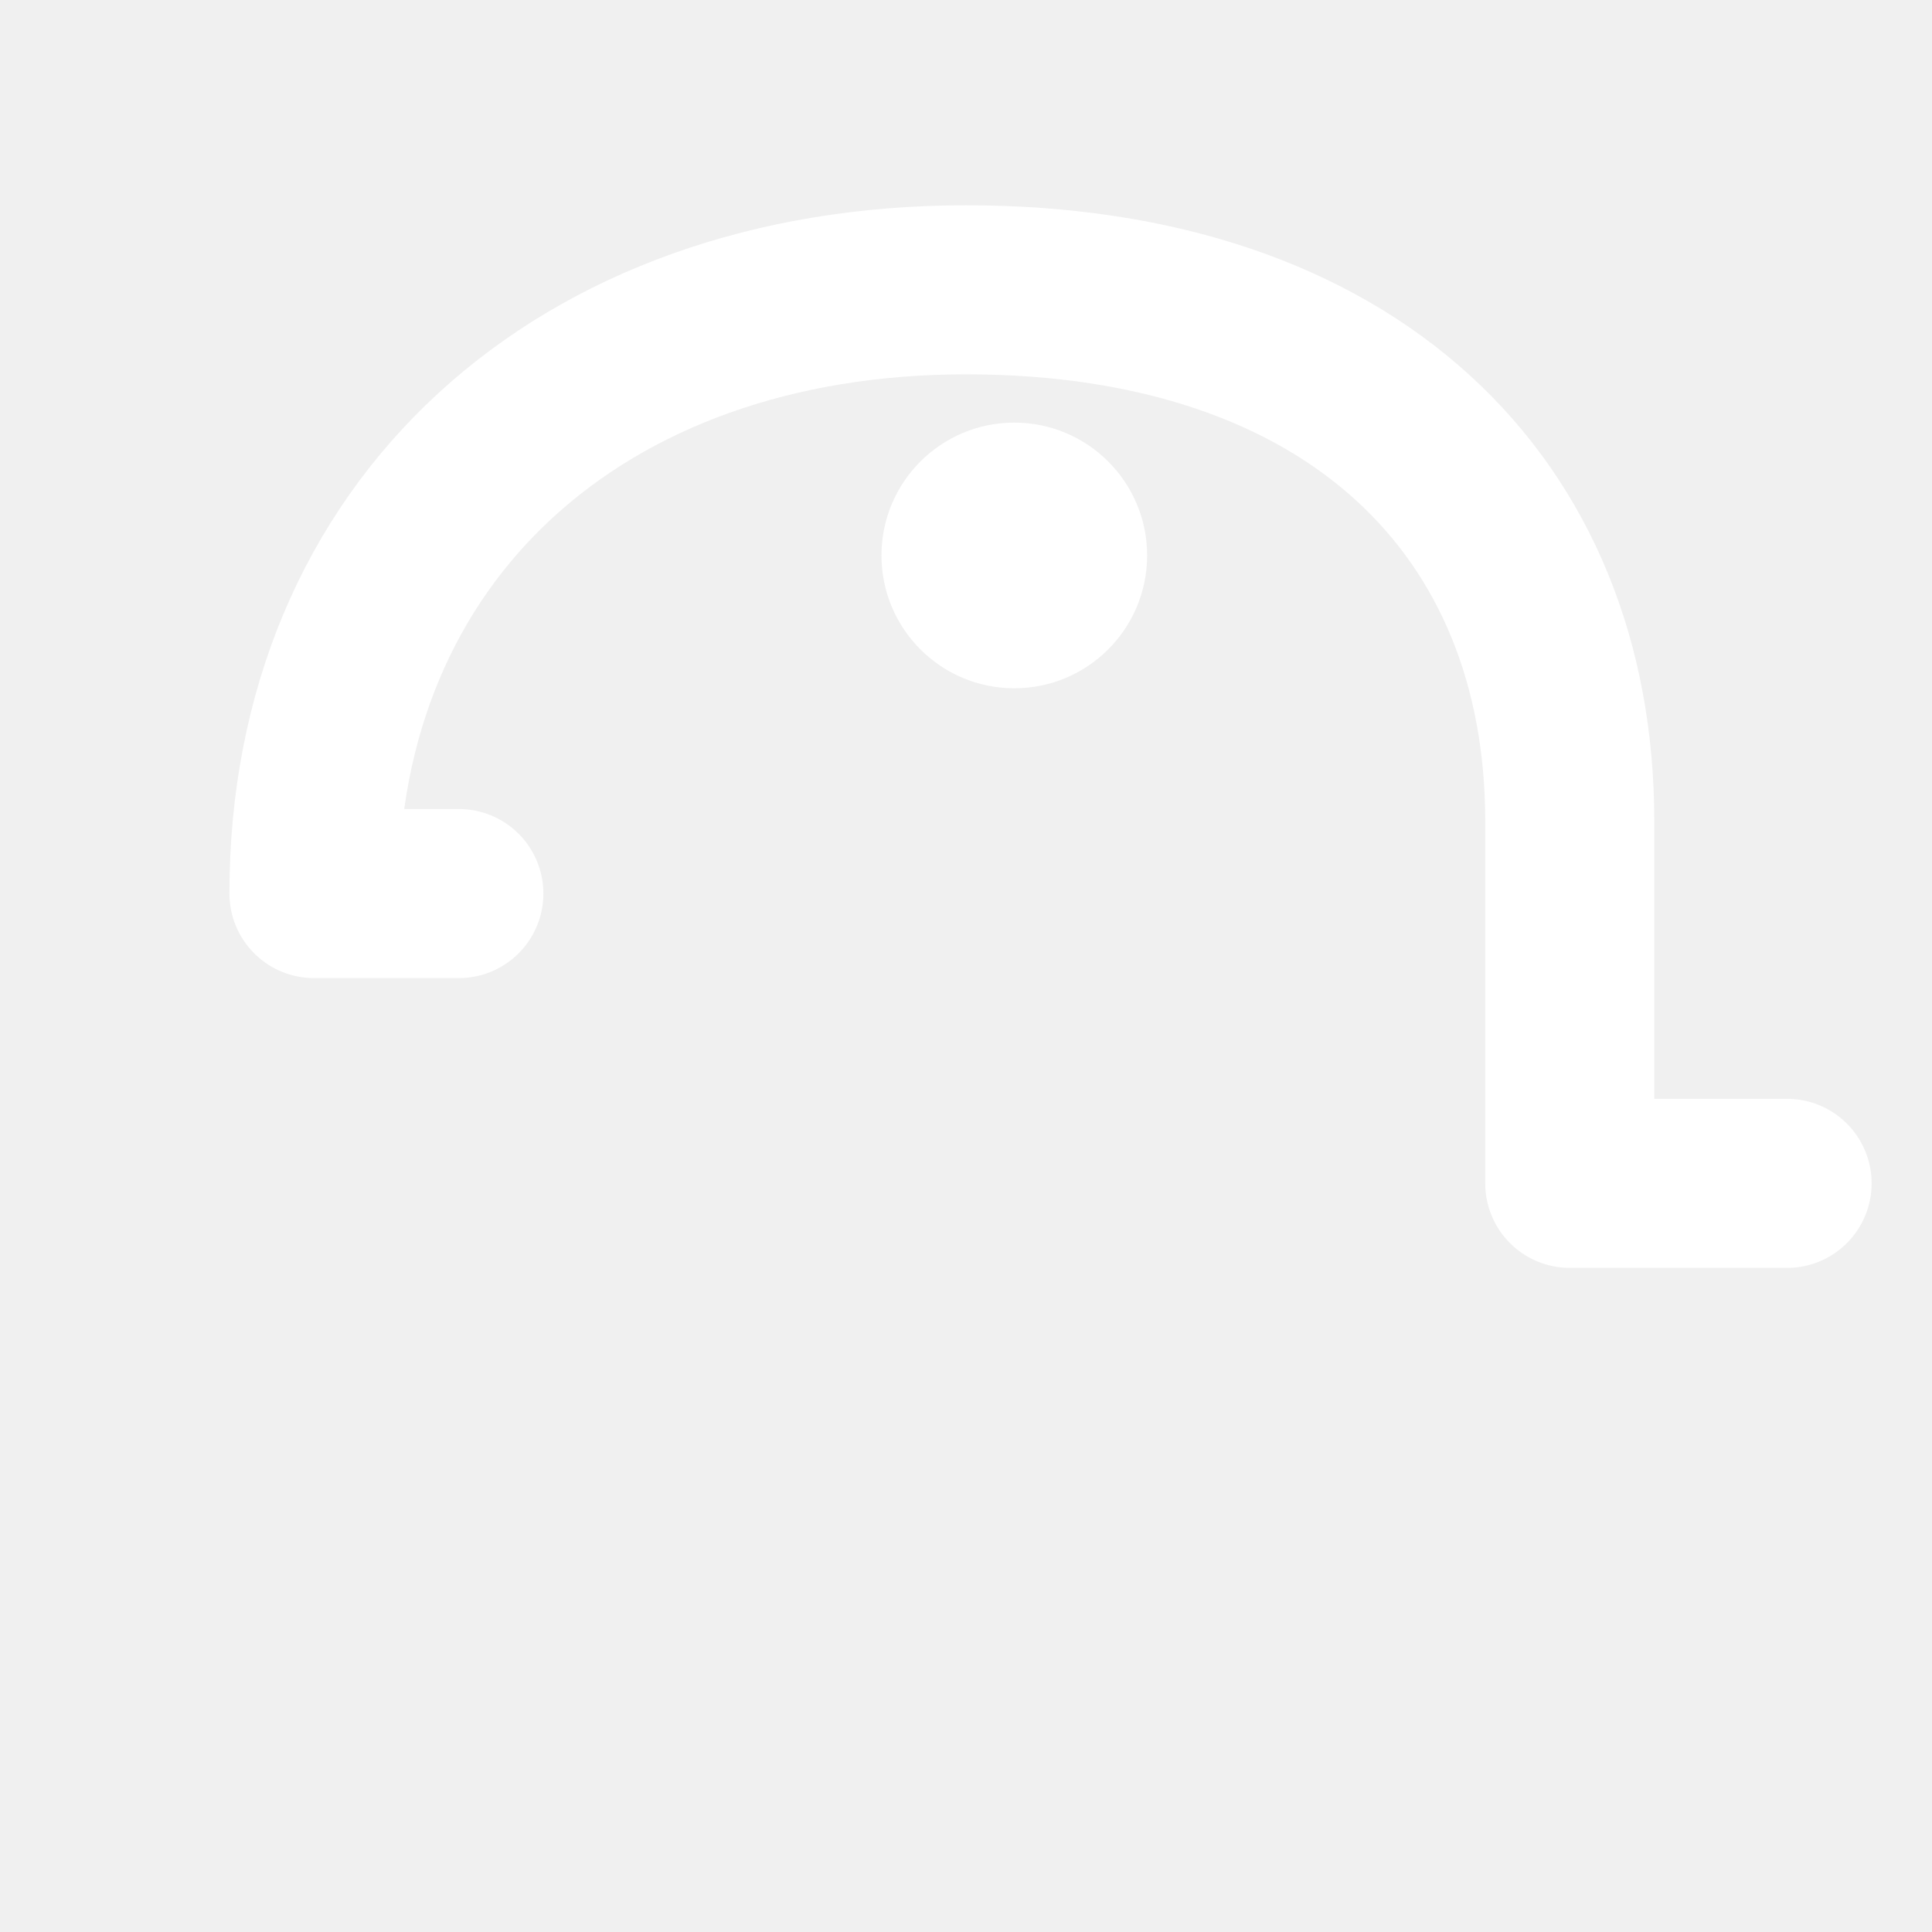
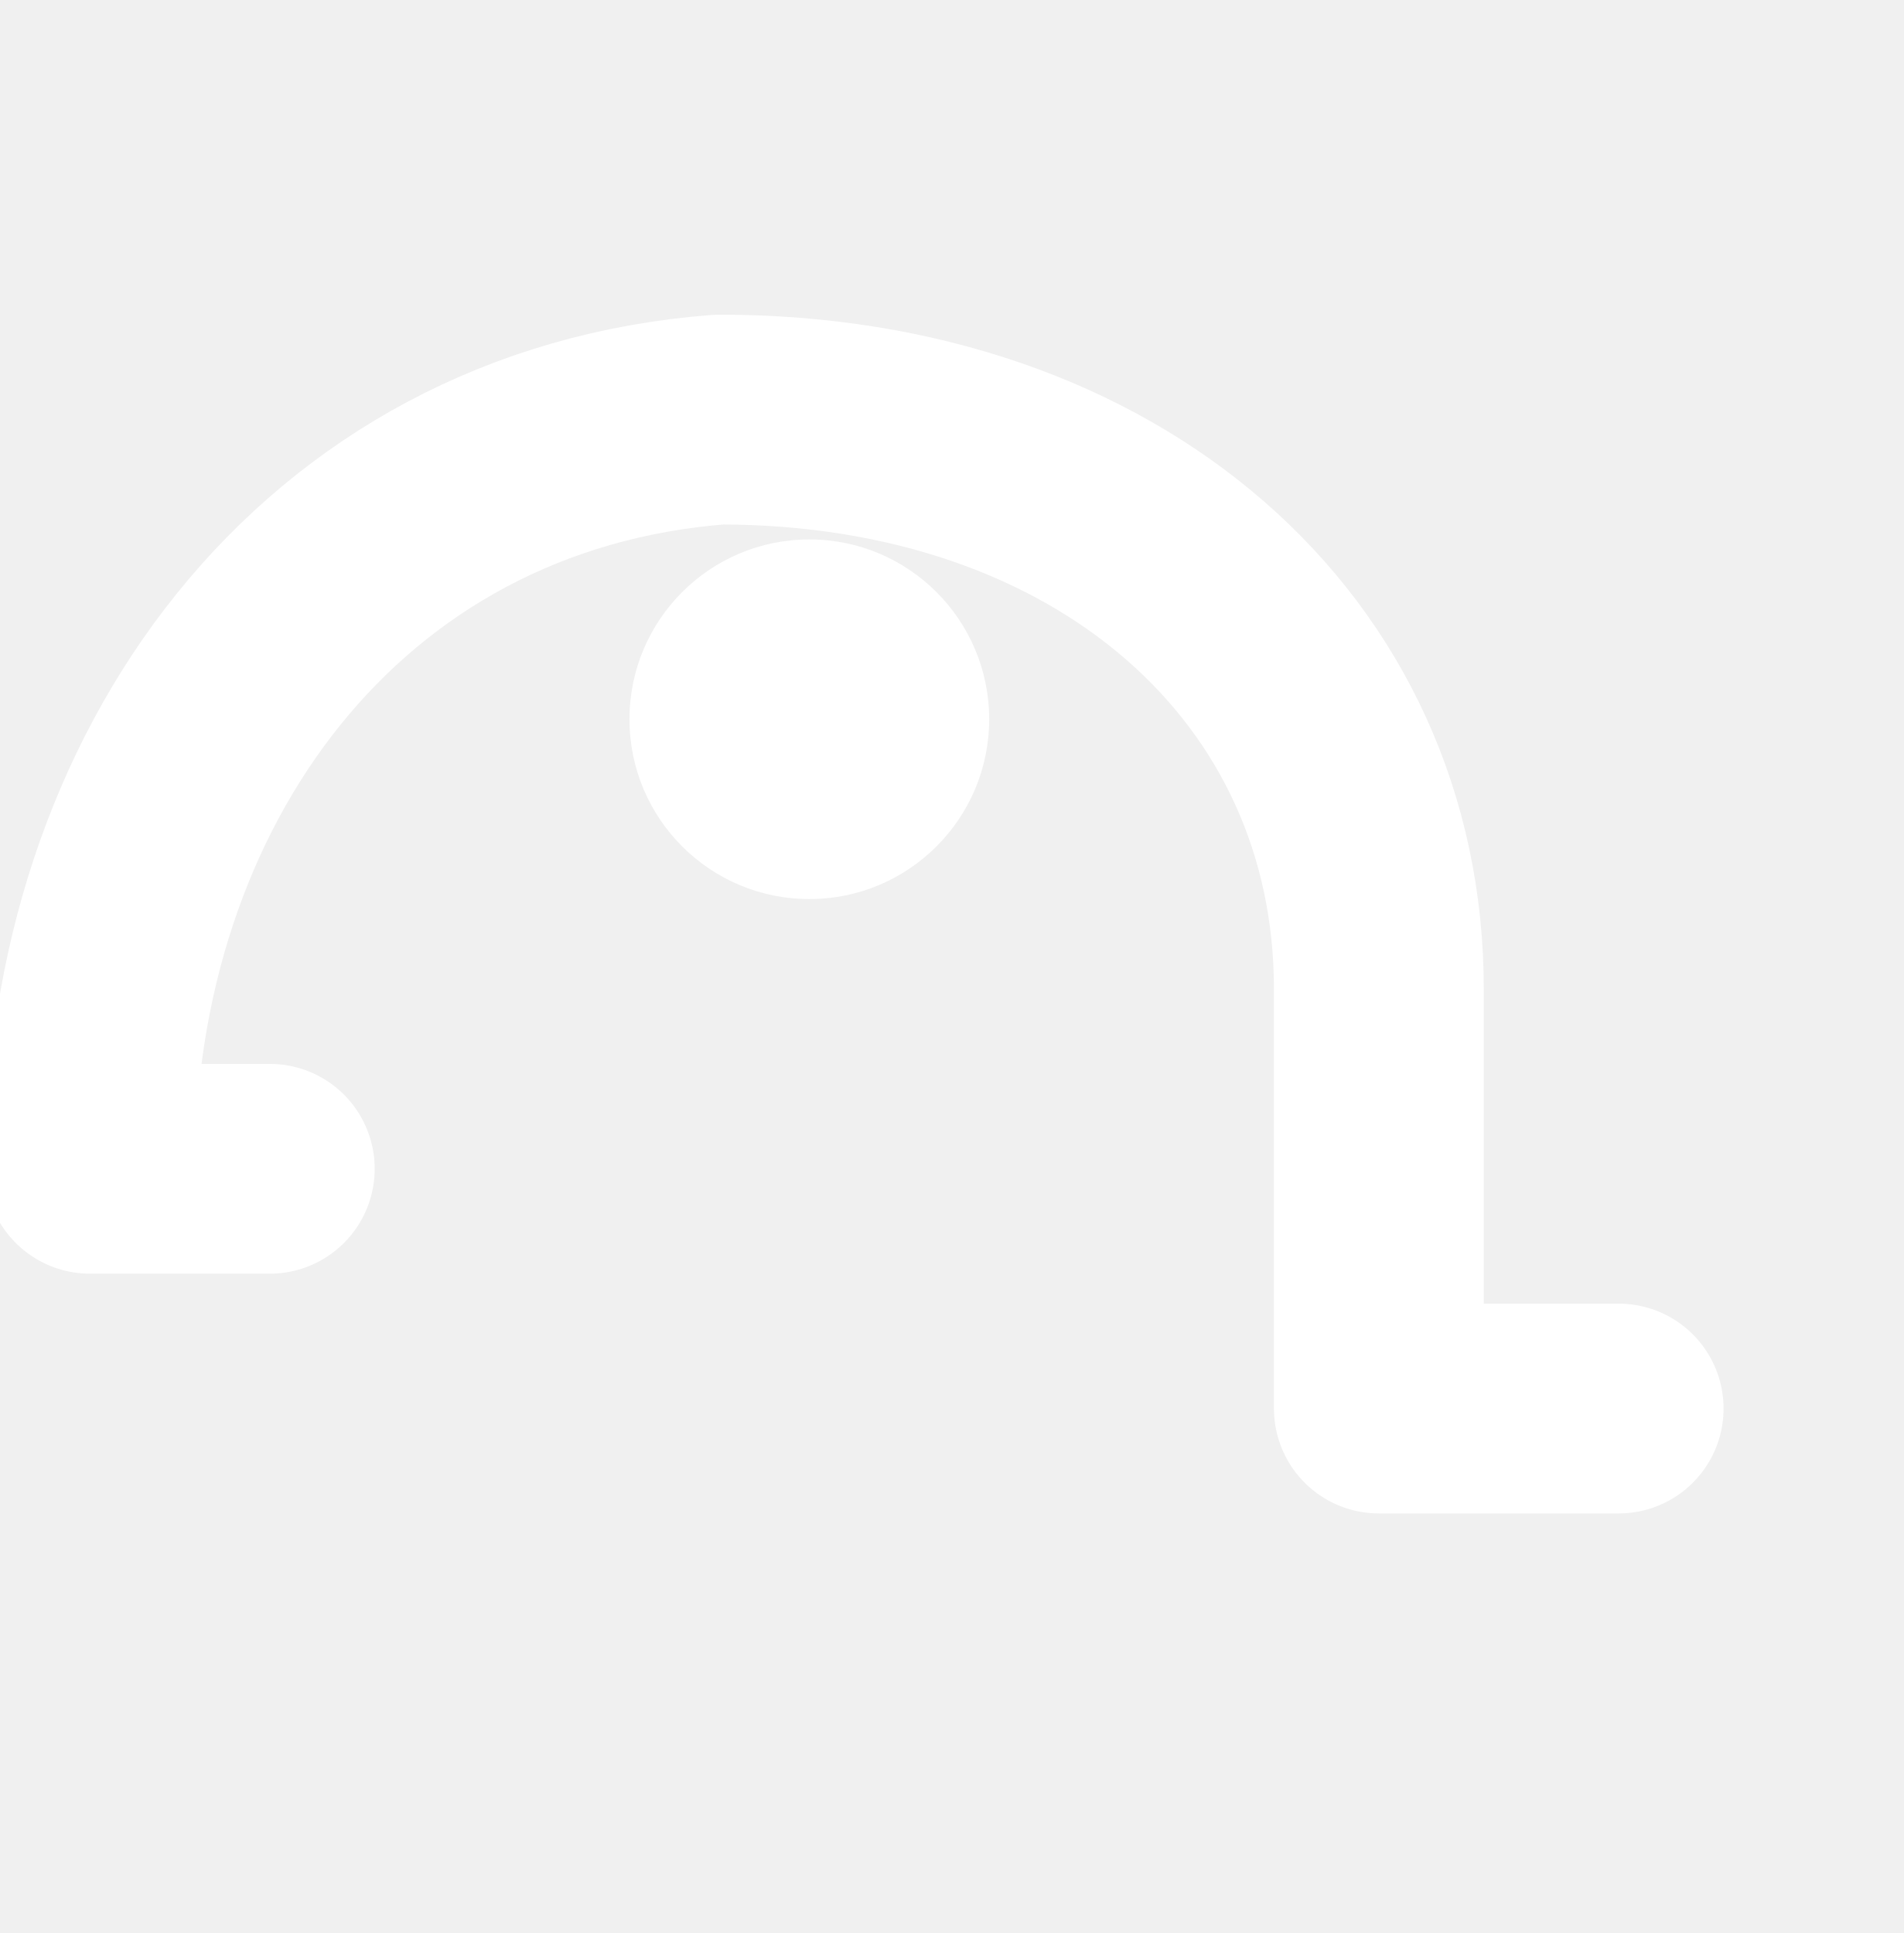
- <svg xmlns="http://www.w3.org/2000/svg" viewBox="0 0 160 160" role="img" aria-label="Nebras">
-   <path d="M38 74 L26 74 C26 44 48 24 80 24 C112 24 130 42 130 68 L130 98 L148 98" fill="none" stroke="#ffffff" stroke-width="14" stroke-linecap="round" stroke-linejoin="round" />
-   <circle cx="84" cy="46" r="11" fill="#ffffff" />
+ <svg xmlns="http://www.w3.org/2000/svg" viewBox="0 0 127 129" role="img" aria-label="Nebras">
+   <path d="M18 78 L6 78 C6 52 22 30 48 28 C74 28 92 44 92 66 L92 94 L108 94" fill="none" stroke="#ffffff" stroke-width="14" stroke-linecap="round" stroke-linejoin="round" />
+   <circle cx="54" cy="48" r="12" fill="#ffffff" />
</svg>
